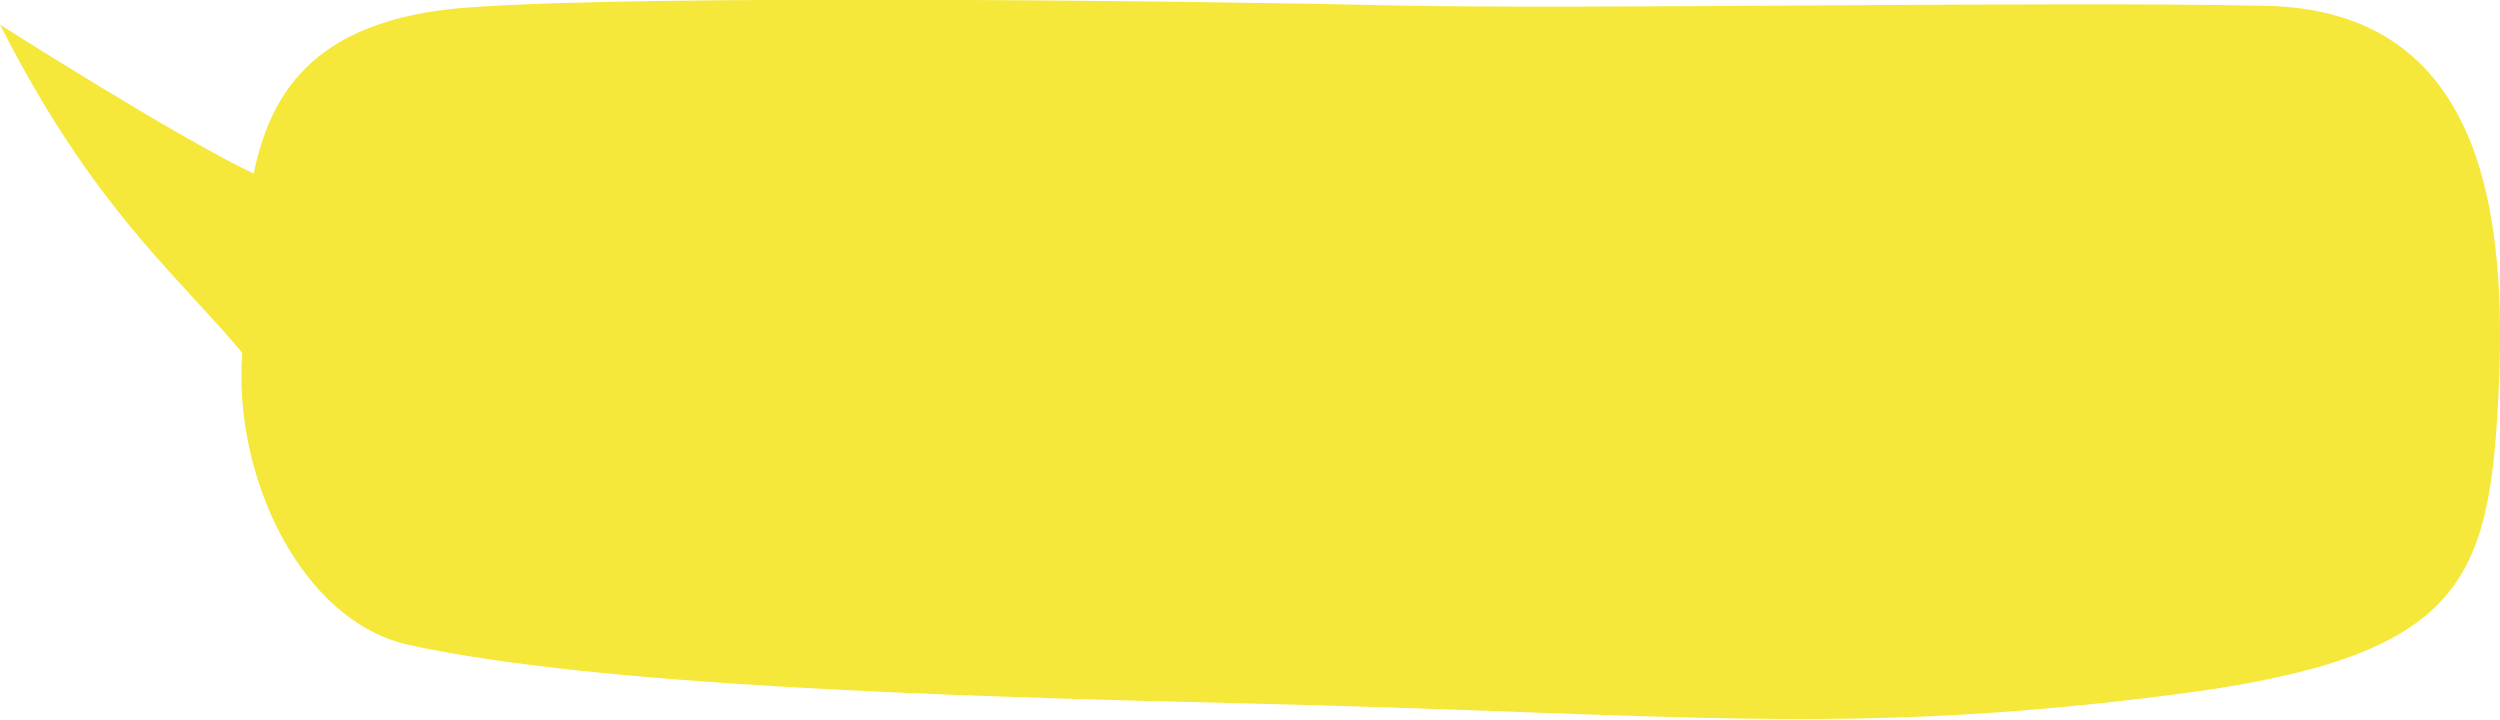
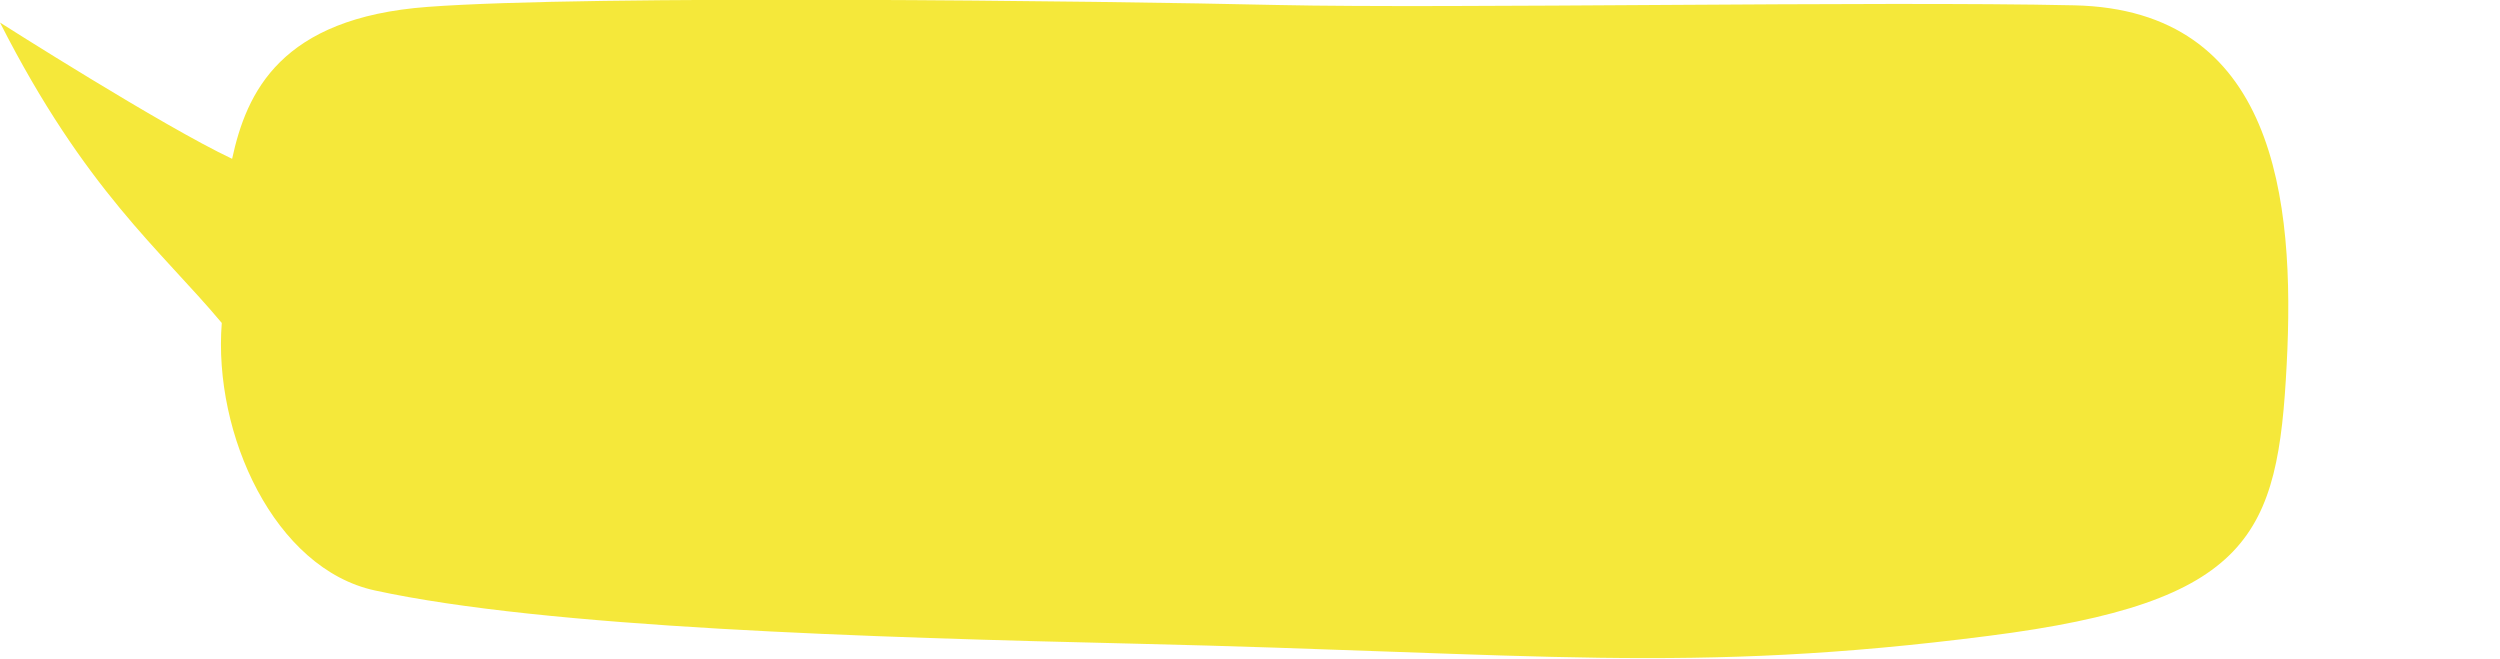
- <svg xmlns="http://www.w3.org/2000/svg" version="1.1" id="圖層_1" x="0px" y="0px" viewBox="0 0 730.5 210.1" style="enable-background:new 0 0 730.5 210.1;" xml:space="preserve">
+ <svg xmlns="http://www.w3.org/2000/svg" version="1.1" id="圖層_1" x="0px" y="0px" viewBox="0 0 798.1 210.1" style="enable-background:new 0 0 798.1 210.1;" xml:space="preserve">
  <style type="text/css">
	.st0{fill:#F5E83A;}
</style>
  <g>
-     <path class="st0" d="M0,7.2c0,0,52,33.1,74.1,43.5c4.6-21.2,15.4-45,62.4-48.5c51.8-3.9,215.9-1.9,271.5-0.6   c55.6,1.2,190.4-1.3,254.2,0.1c63.9,1.4,70.6,61.5,67.8,114.7c-2.8,54.3-11.1,75.9-95.2,86.6c-95.8,12.3-144.3,5.5-272.1,2.5   c-85.1-2-188.3-5.1-243-17c-32-6.9-51.7-49.8-48.9-85.4C51.3,79.8,27.2,60.7,0,7.2z" />
+     <path class="st0" d="M0,7.2c0,0,52,33.1,74.1,43.5c4.6-21.2,15.4-45,62.4-48.5C188.3-1.7,352.4,0.3,408,1.6   c55.6,1.2,190.4-1.3,254.2,0.1c63.9,1.4,70.6,61.5,67.8,114.7c-2.8,54.3-11.1,75.9-95.2,86.6c-95.8,12.3-144.3,5.5-272.1,2.5   c-85.1-2-188.3-5.1-243-17c-32-6.9-51.7-49.8-48.9-85.4C51.3,79.8,27.2,60.7,0,7.2z" />
  </g>
</svg>
